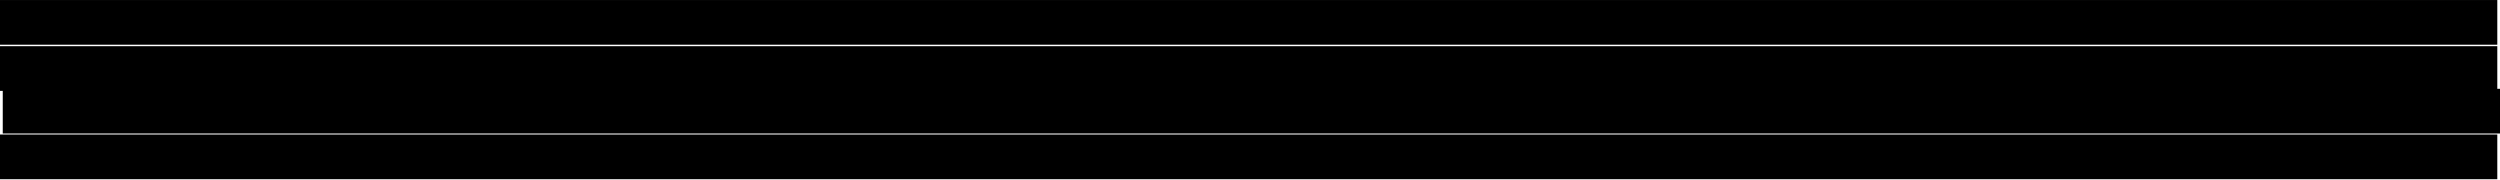
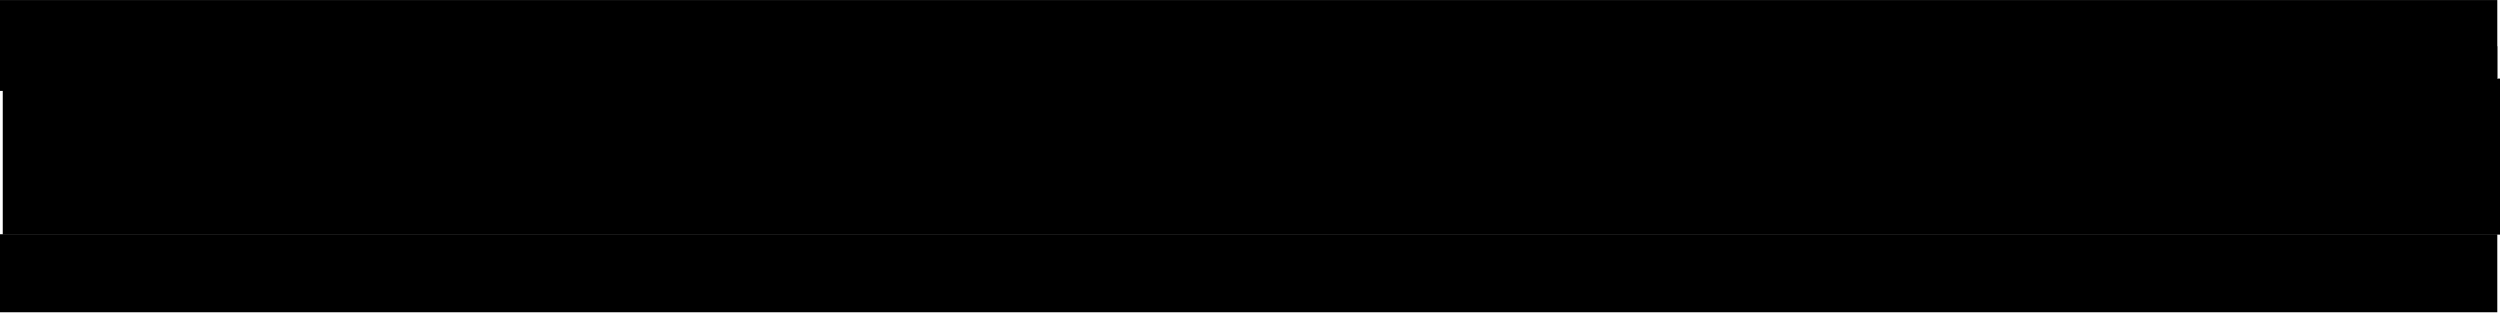
- <svg xmlns="http://www.w3.org/2000/svg" width="16.952mm" height="1.215mm" viewBox="0 0 16.952 1.215" version="1.1" id="svg1">
+ <svg xmlns="http://www.w3.org/2000/svg" width="64.072" height="8.003" viewBox="0 0 16.952 2.117" version="1.1" id="svg1">
  <defs id="defs1" />
  <g id="layer1" transform="translate(-96.53333,-90.47534)">
-     <path style="fill:#b6b6b6;fill-opacity:1;stroke:#000000;stroke-width:0.303;stroke-linecap:butt;stroke-linejoin:miter;stroke-dasharray:none;stroke-opacity:1" d="M 96.552,91.229 H 113.486" id="path2" />
+     <path style="fill:#b6b6b6;fill-opacity:1;stroke:#000000;stroke-width:1.058;stroke-linecap:butt;stroke-linejoin:miter;stroke-dasharray:none;stroke-opacity:1" d="M 96.552,91.537 H 113.486" id="path2" />
    <path style="fill:#b6b6b6;fill-opacity:1;stroke:#000000;stroke-width:0.303;stroke-linecap:butt;stroke-linejoin:miter;stroke-dasharray:none;stroke-opacity:1" d="M 96.533,90.94 H 113.467" id="path2-7" />
-     <path style="fill:#b6b6b6;fill-opacity:1;stroke:#000000;stroke-width:0.303;stroke-linecap:butt;stroke-linejoin:miter;stroke-dasharray:none;stroke-opacity:1" d="M 96.533,90.627 H 113.467" id="path2-5" />
-     <path style="fill:#b6b6b6;fill-opacity:1;stroke:#000000;stroke-width:0.303;stroke-linecap:butt;stroke-linejoin:miter;stroke-dasharray:none;stroke-opacity:1" d="M 96.533,91.539 H 113.467" id="path2-5-2" />
+     <path style="fill:#b6b6b6;fill-opacity:1;stroke:#000000;stroke-width:0.529;stroke-linecap:butt;stroke-linejoin:miter;stroke-dasharray:none;stroke-opacity:1" d="M 96.533,90.74 H 113.467" id="path2-5" />
+     <path style="fill:#b6b6b6;fill-opacity:1;stroke:#000000;stroke-width:0.529;stroke-linecap:butt;stroke-linejoin:miter;stroke-dasharray:none;stroke-opacity:1" d="M 96.533,92.328 H 113.467" id="path2-5-2" />
  </g>
</svg>
